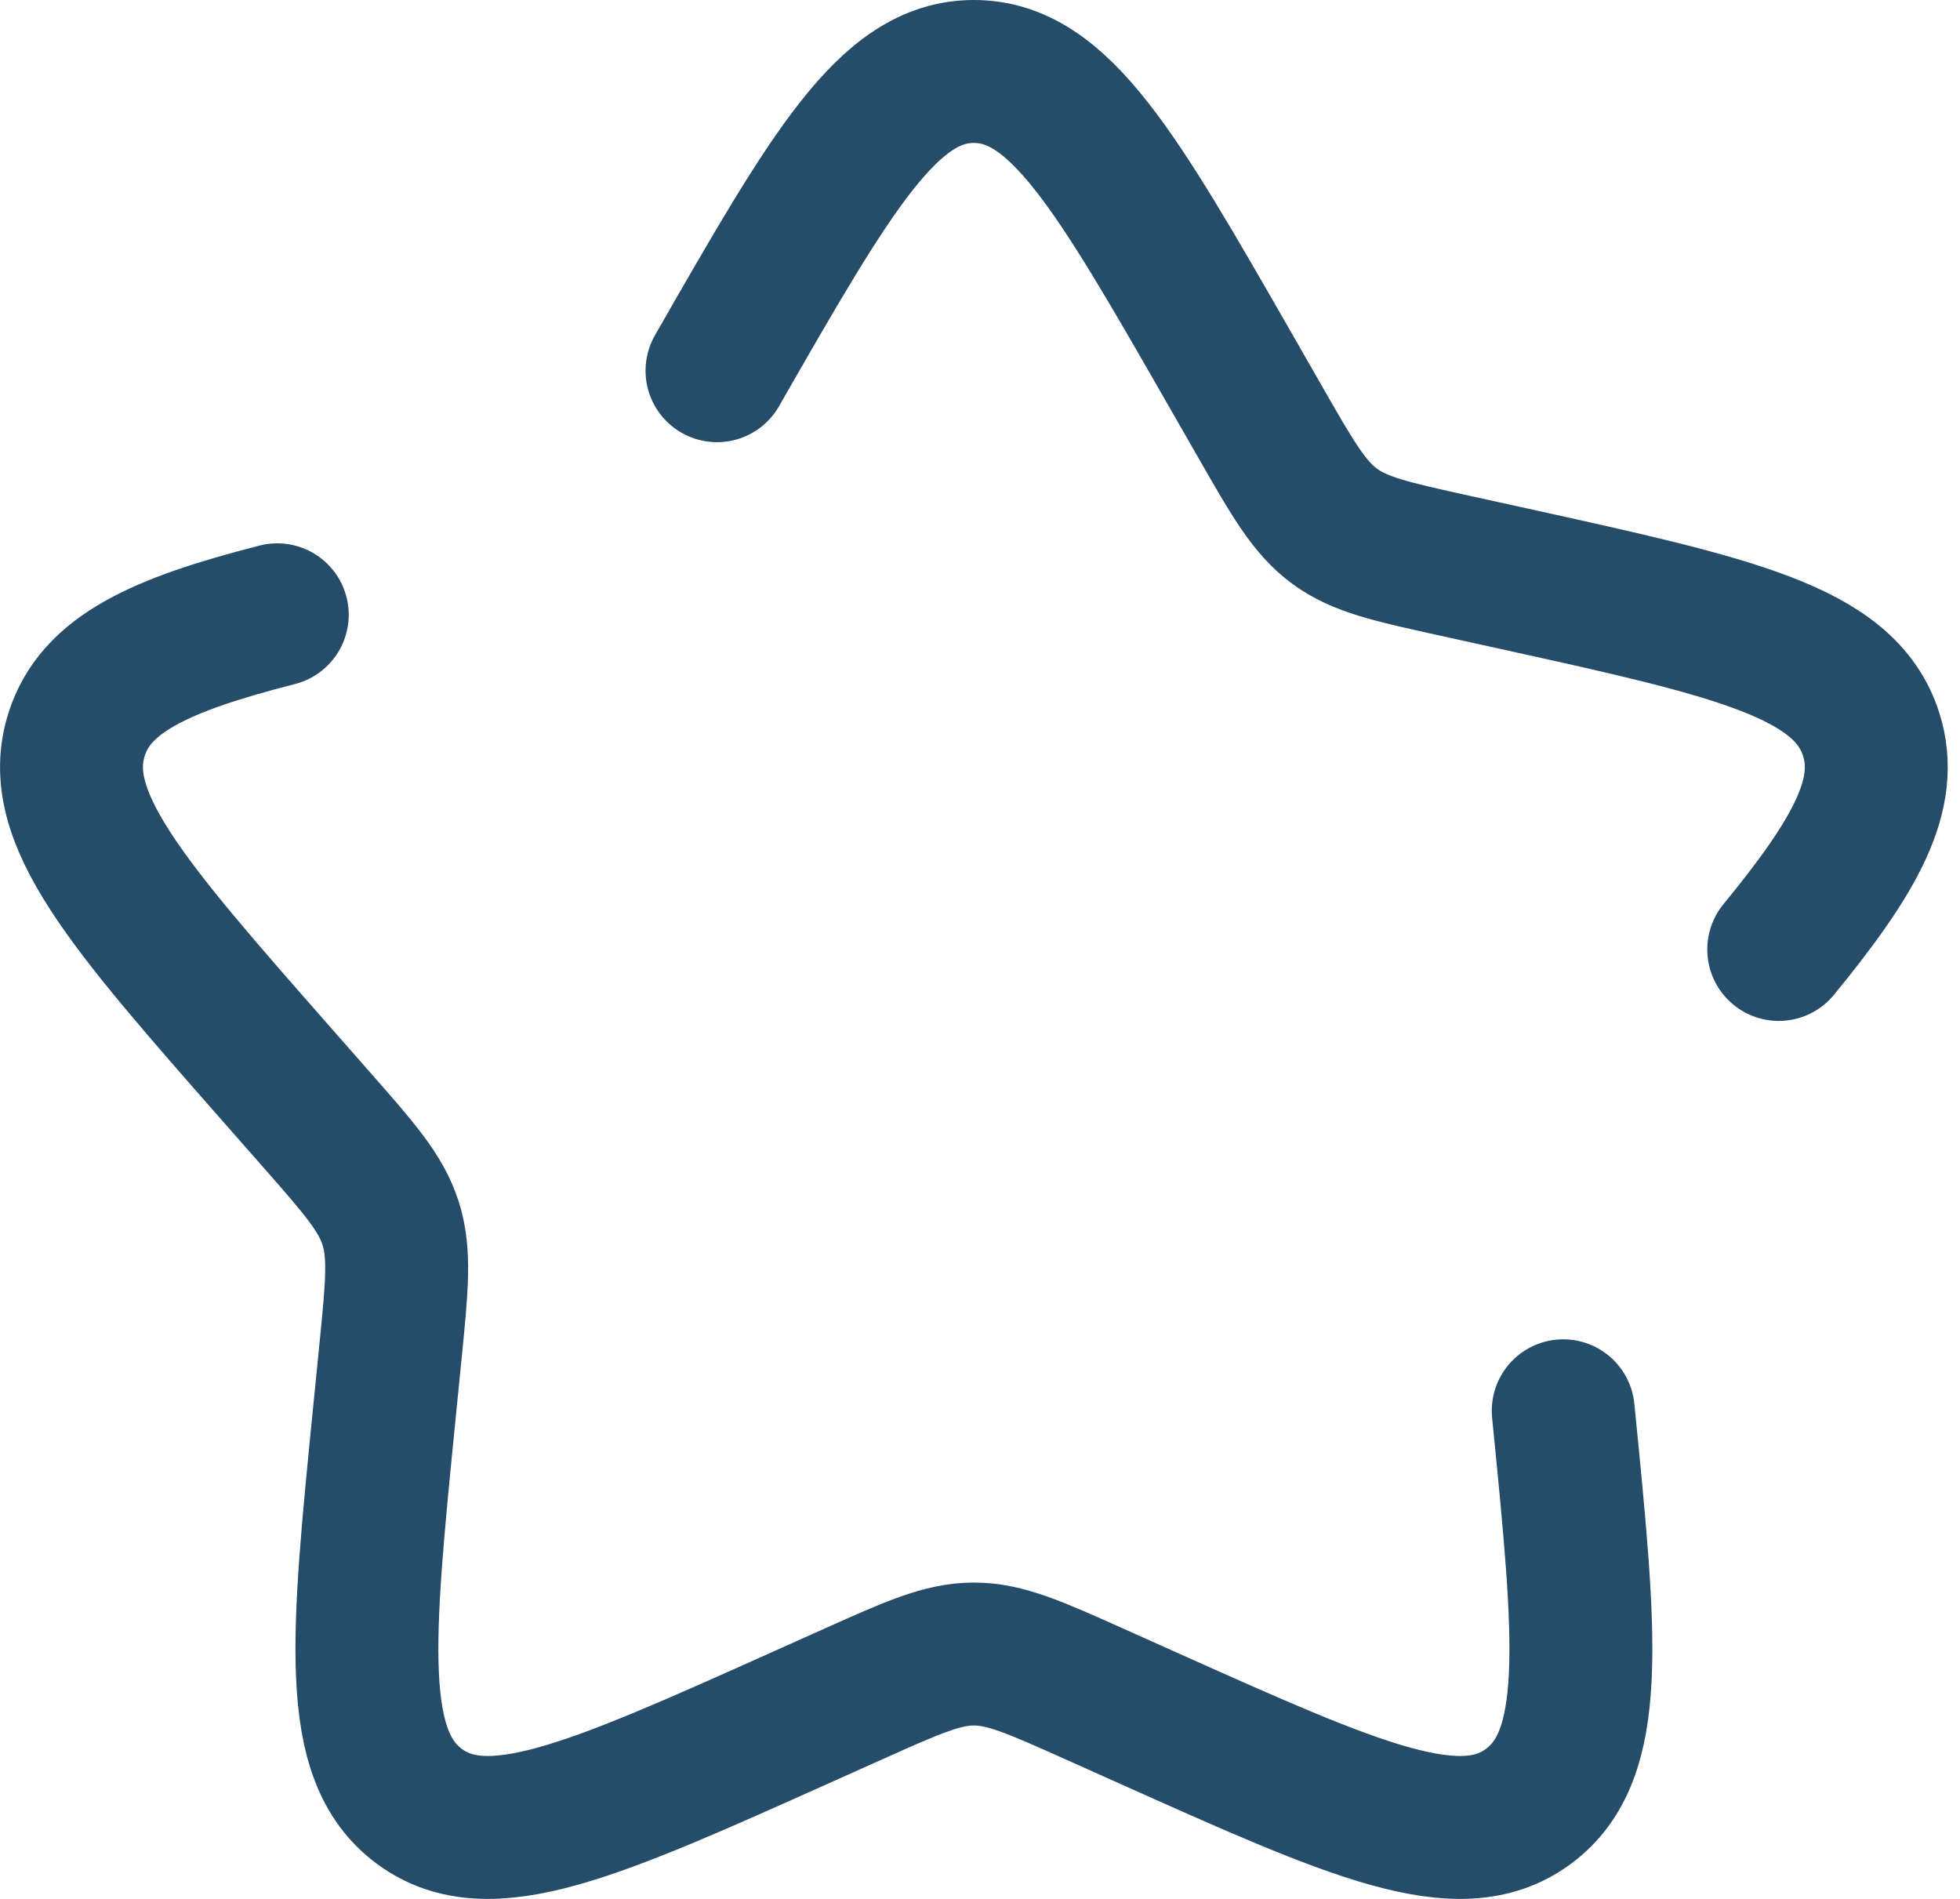
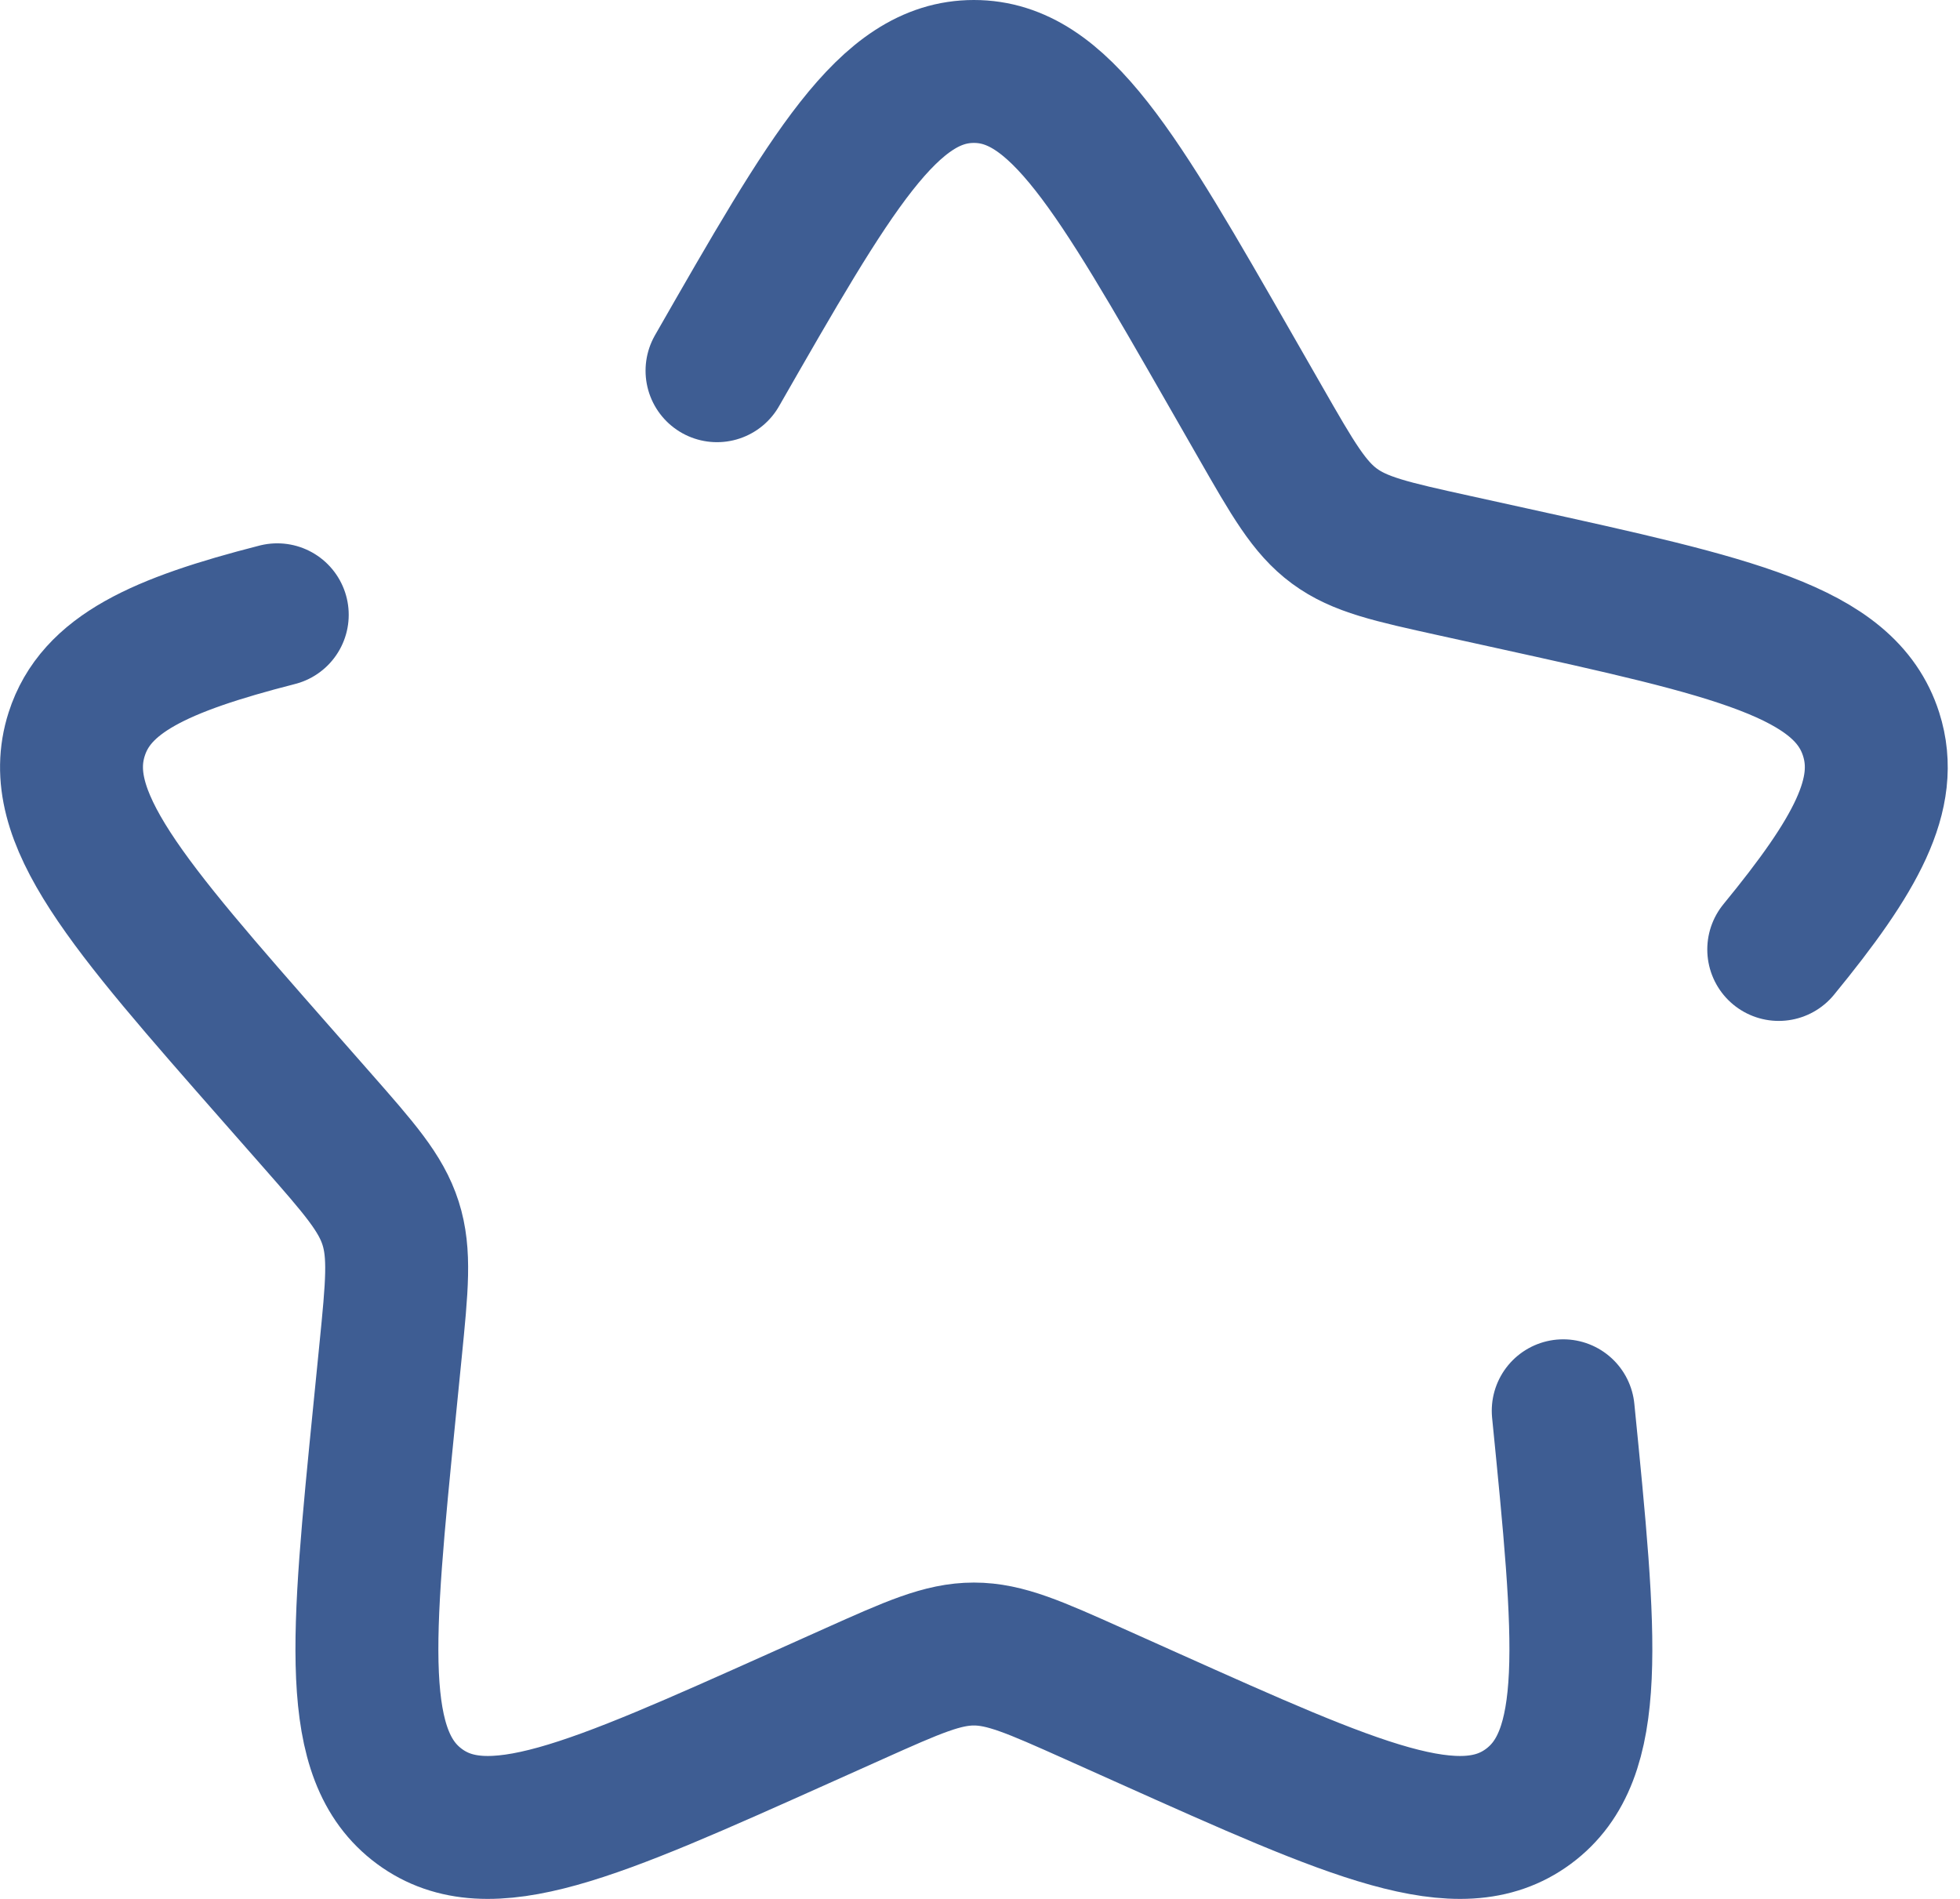
<svg xmlns="http://www.w3.org/2000/svg" width="96" height="93" viewBox="0 0 96 93" fill="none">
-   <path d="M76.566 69.094C77.686 80.344 78.246 85.969 74.86 88.469C71.475 90.97 66.386 88.69 56.207 84.13L53.574 82.95C50.68 81.655 49.234 81.007 47.701 81.007C46.169 81.007 44.722 81.655 41.829 82.95L39.196 84.13C29.017 88.69 23.928 90.97 20.542 88.469C17.156 85.969 17.716 80.344 18.837 69.094L19.127 66.184C19.445 62.987 19.604 61.388 19.131 59.906C18.657 58.424 17.604 57.226 15.498 54.83L13.58 52.649C6.169 44.217 2.463 40.001 3.756 35.956C4.693 33.025 7.804 31.588 13.58 30.11M35.119 18.156C40.717 8.385 43.517 3.5 47.701 3.5C51.886 3.5 54.685 8.385 60.284 18.156L61.733 20.684C63.323 23.46 64.118 24.849 65.359 25.765C66.599 26.68 68.144 27.02 71.234 27.701L74.045 28.32C84.917 30.713 90.353 31.909 91.646 35.956C92.58 38.875 90.909 41.883 87.122 46.5" stroke="#254C69" stroke-width="7" stroke-linecap="round" />
+   <path d="M76.566 69.094C77.686 80.344 78.246 85.969 74.86 88.469C71.475 90.97 66.386 88.69 56.207 84.13L53.574 82.95C50.68 81.655 49.234 81.007 47.701 81.007C46.169 81.007 44.722 81.655 41.829 82.95L39.196 84.13C29.017 88.69 23.928 90.97 20.542 88.469C17.156 85.969 17.716 80.344 18.837 69.094L19.127 66.184C19.445 62.987 19.604 61.388 19.131 59.906C18.657 58.424 17.604 57.226 15.498 54.83L13.58 52.649C6.169 44.217 2.463 40.001 3.756 35.956C4.693 33.025 7.804 31.588 13.58 30.11M35.119 18.156C40.717 8.385 43.517 3.5 47.701 3.5C51.886 3.5 54.685 8.385 60.284 18.156L61.733 20.684C63.323 23.46 64.118 24.849 65.359 25.765C66.599 26.68 68.144 27.02 71.234 27.701L74.045 28.32C84.917 30.713 90.353 31.909 91.646 35.956C92.58 38.875 90.909 41.883 87.122 46.5" stroke="#3E5D93" stroke-width="7" stroke-linecap="round" />
</svg>
